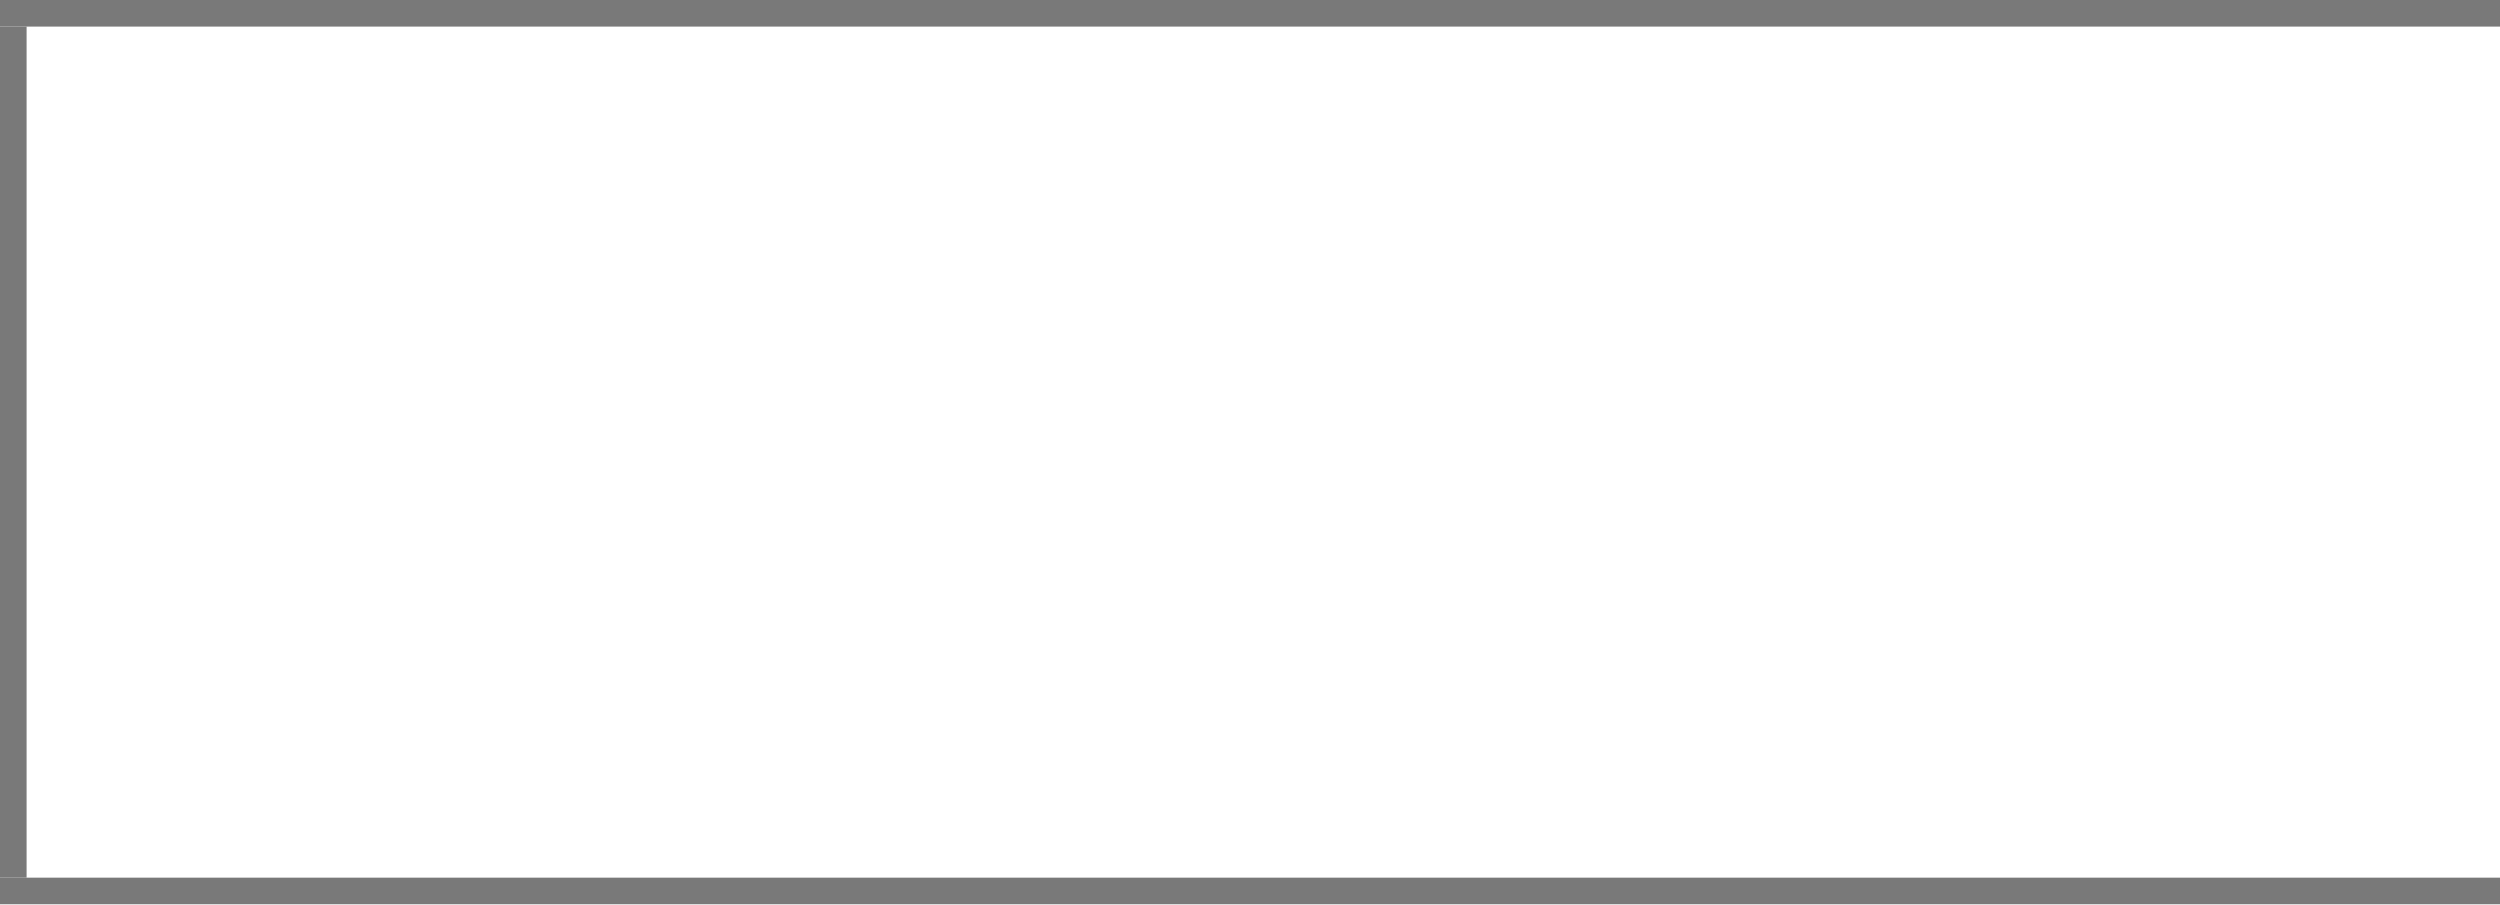
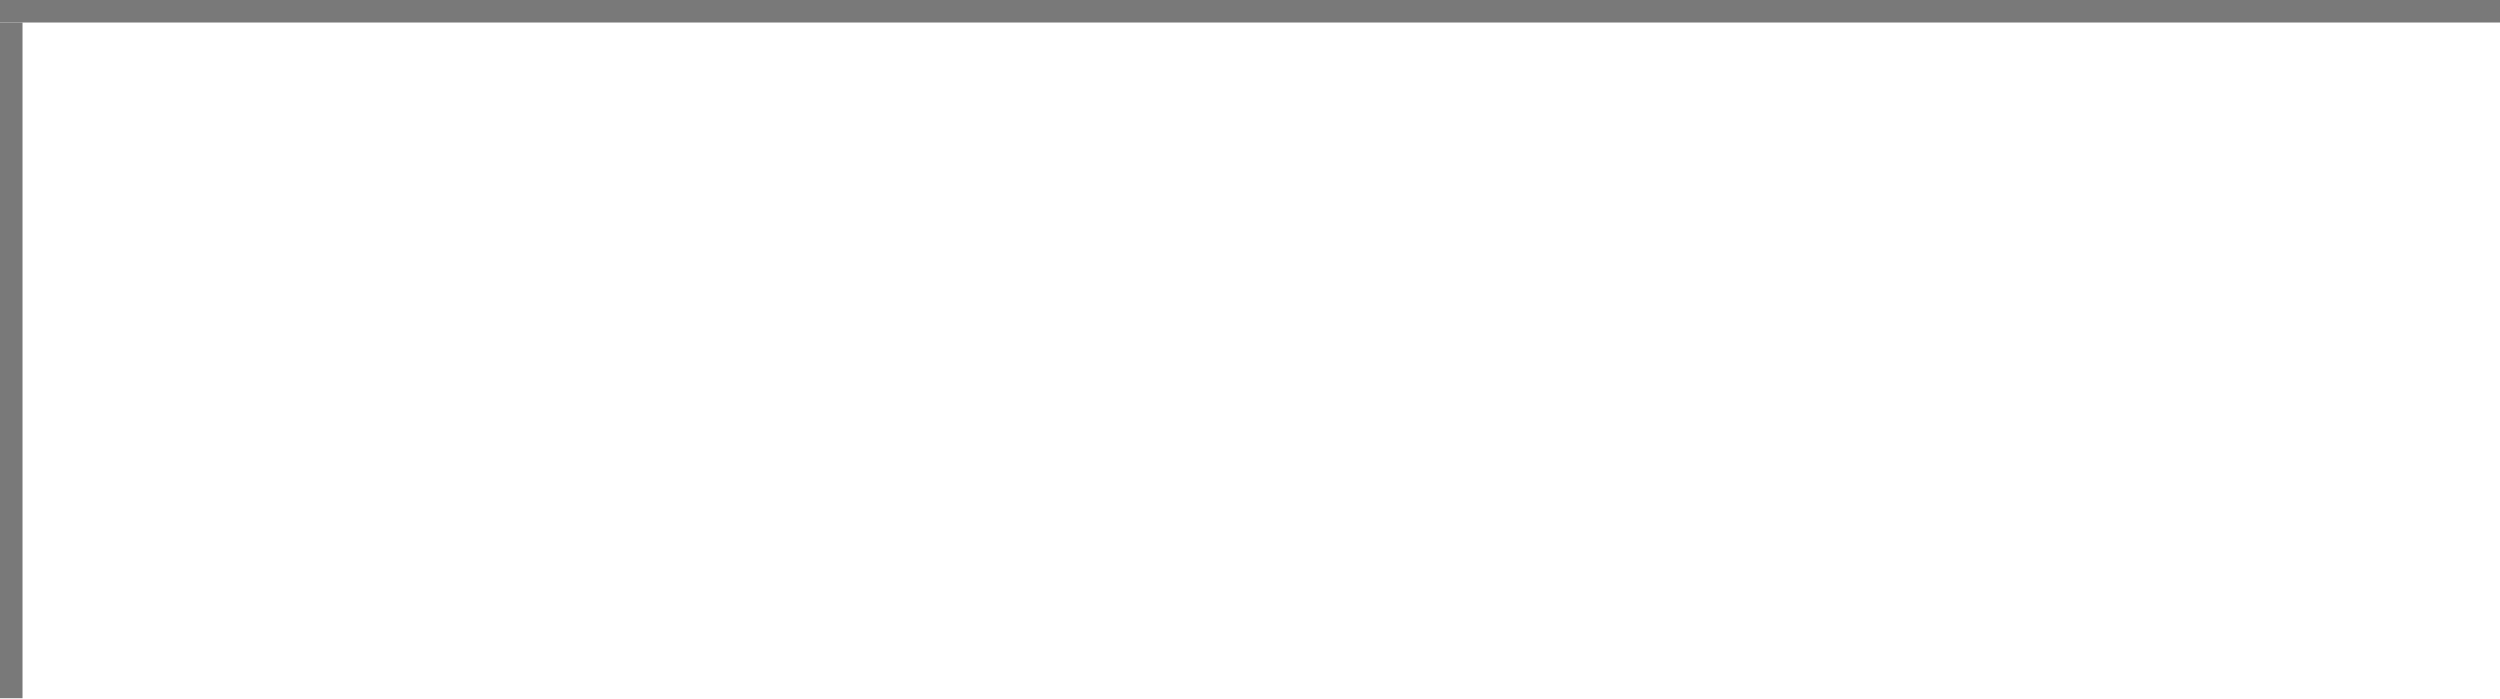
- <svg xmlns="http://www.w3.org/2000/svg" version="1.1" width="94px" height="34px" viewBox="0 83 94 34">
-   <path d="M 1 1  L 94 1  L 94 33  L 1 33  L 1 1  Z " fill-rule="nonzero" fill="rgba(255, 255, 255, 1)" stroke="none" transform="matrix(1 0 0 1 0 83 )" class="fill" />
-   <path d="M 0.5 1  L 0.5 33  " stroke-width="1" stroke-dasharray="0" stroke="rgba(121, 121, 121, 1)" fill="none" transform="matrix(1 0 0 1 0 83 )" class="stroke" />
-   <path d="M 0 0.5  L 94 0.5  " stroke-width="1" stroke-dasharray="0" stroke="rgba(121, 121, 121, 1)" fill="none" transform="matrix(1 0 0 1 0 83 )" class="stroke" />
-   <path d="M 0 33.5  L 94 33.5  " stroke-width="1" stroke-dasharray="0" stroke="rgba(121, 121, 121, 1)" fill="none" transform="matrix(1 0 0 1 0 83 )" class="stroke" />
+ <svg xmlns="http://www.w3.org/2000/svg" version="1.1" width="111px" height="31px" viewBox="421 49 111 31">
+   <path d="M 1 1  L 111 1  L 111 31  L 1 31  L 1 1  Z " fill-rule="nonzero" fill="rgba(255, 255, 255, 1)" stroke="none" transform="matrix(1 0 0 1 421 49 )" class="fill" />
+   <path d="M 0.5 1  L 0.5 31  " stroke-width="1" stroke-dasharray="0" stroke="rgba(121, 121, 121, 1)" fill="none" transform="matrix(1 0 0 1 421 49 )" class="stroke" />
+   <path d="M 0 0.5  L 111 0.5  " stroke-width="1" stroke-dasharray="0" stroke="rgba(121, 121, 121, 1)" fill="none" transform="matrix(1 0 0 1 421 49 )" class="stroke" />
</svg>
